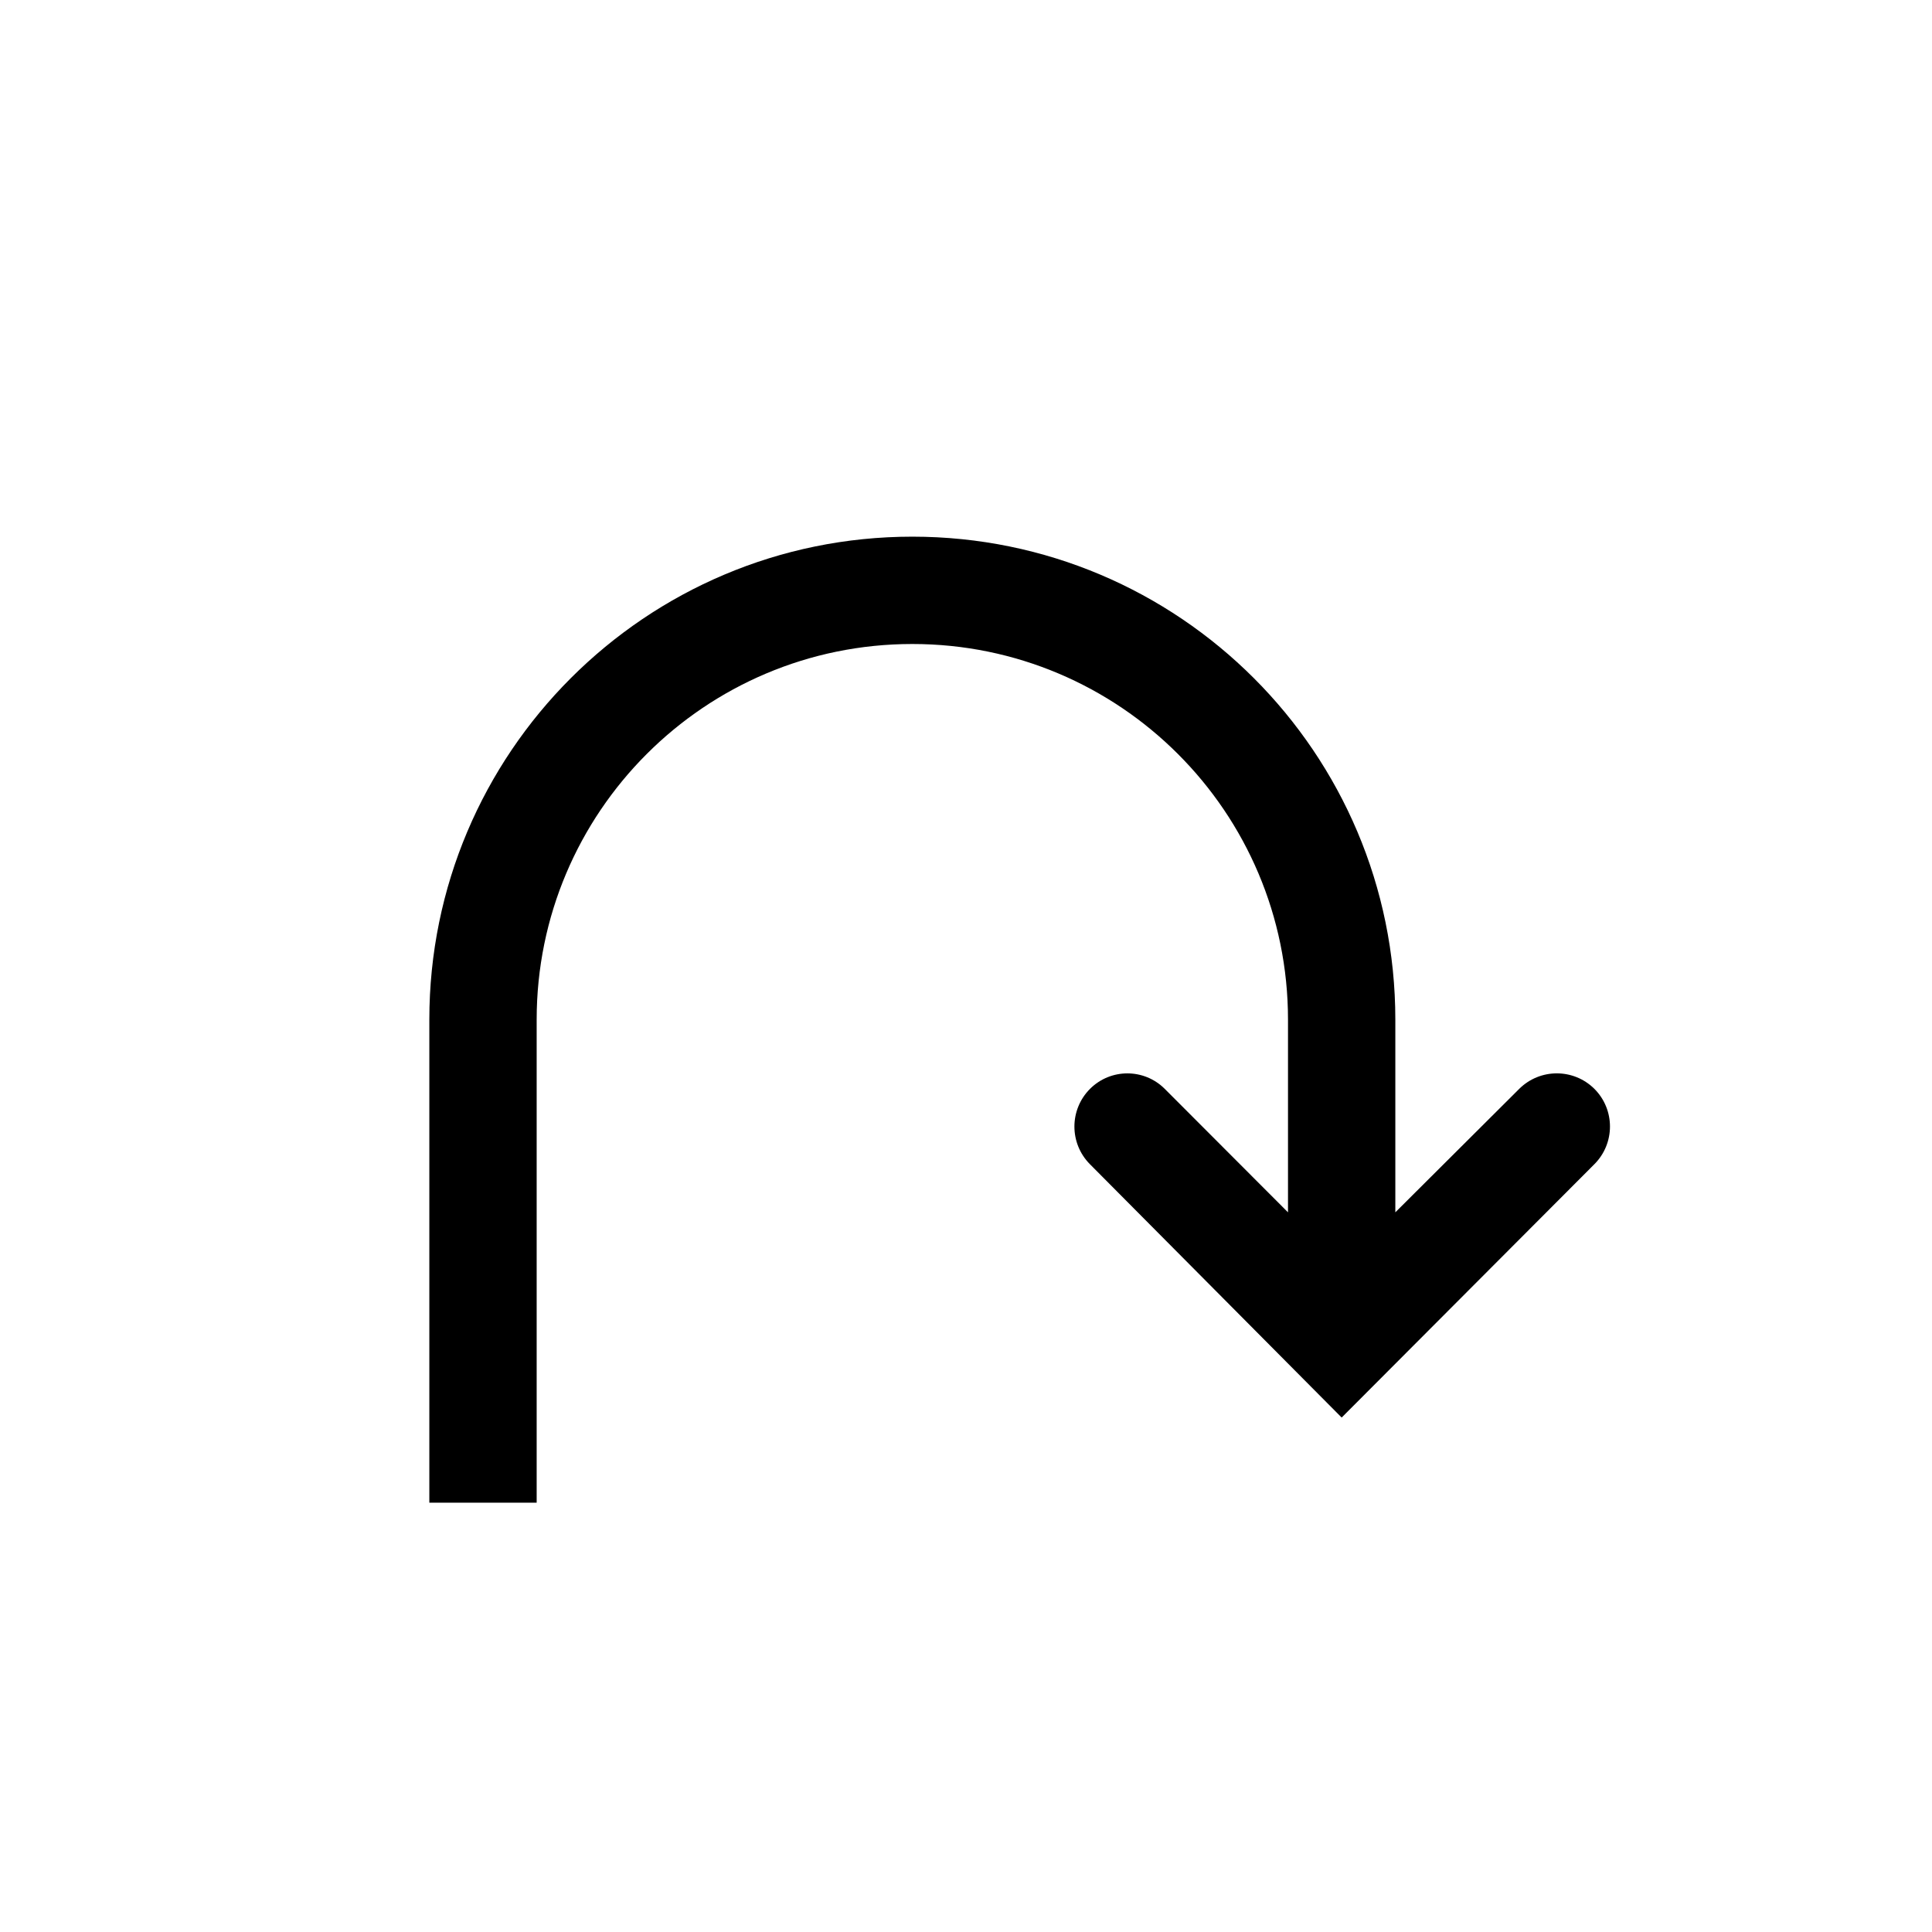
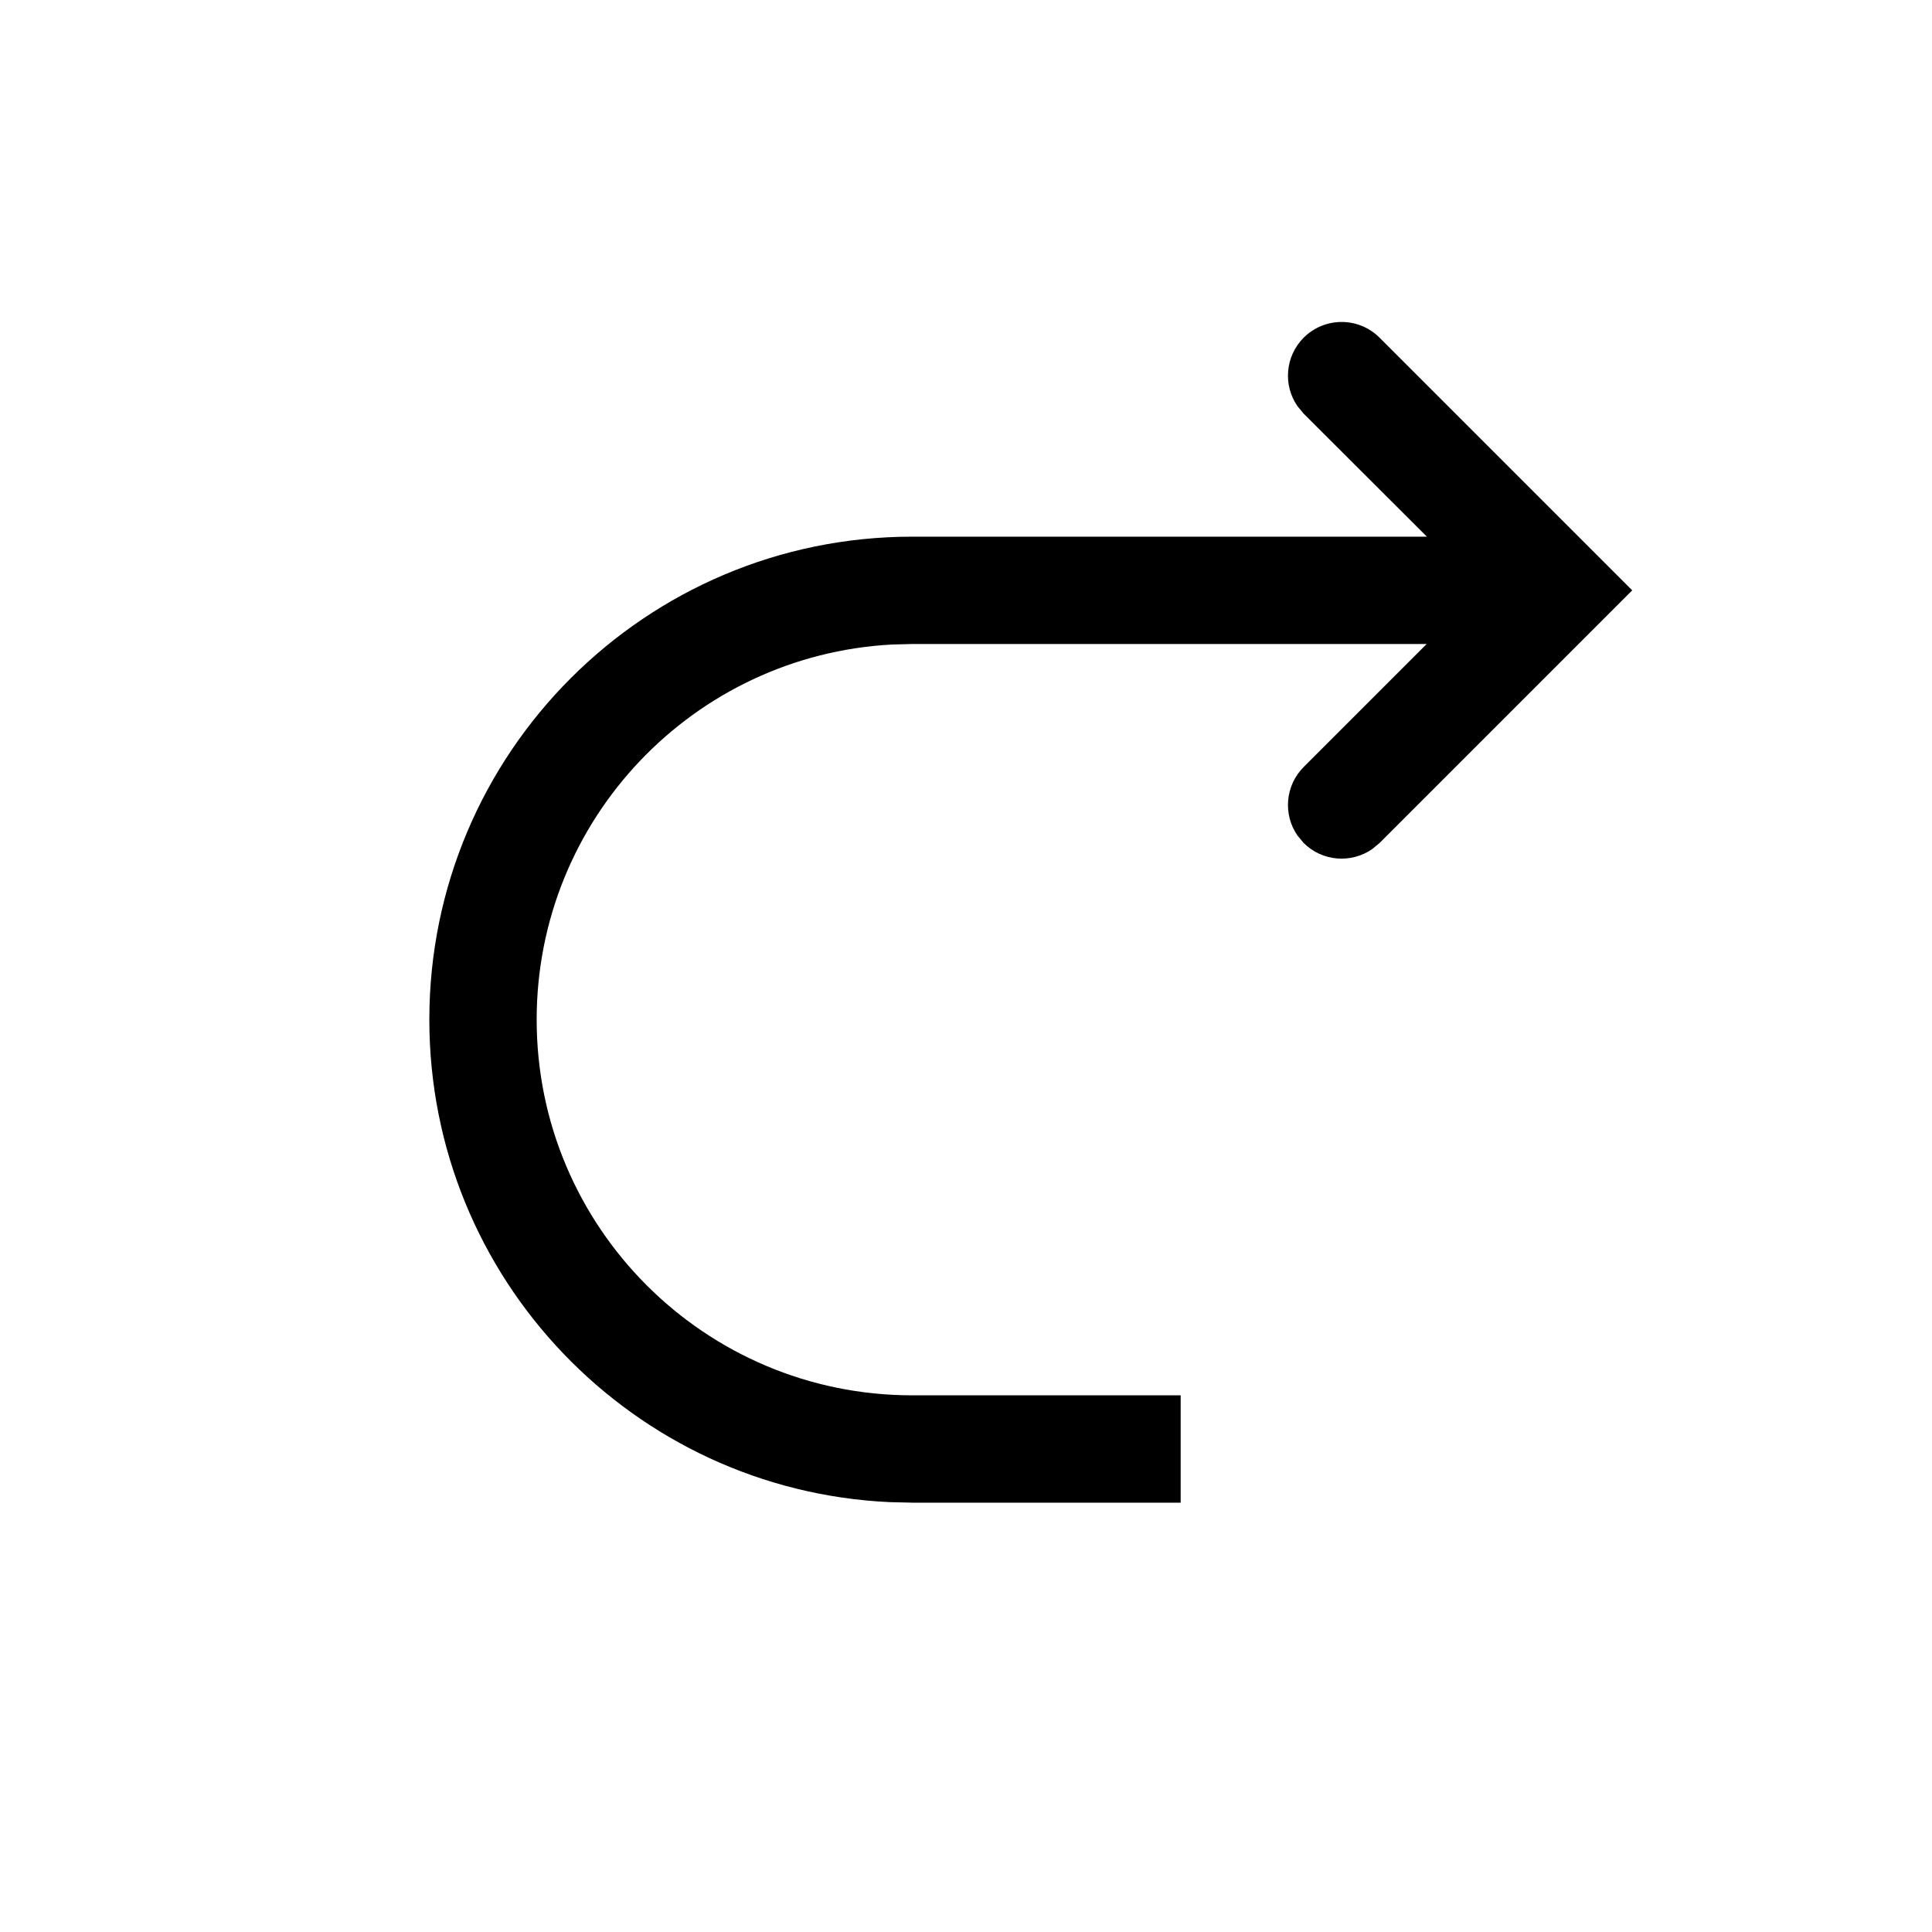
<svg xmlns="http://www.w3.org/2000/svg" width="18" height="18" viewBox="0 0 18 18">
-   <path d="M12,11.295 L12,9.5 C12,7.567 10.433,6 8.5,6 C6.567,6 5,7.567 5,9.5 L5,14 L4,14 L4,9.5 C4,7.015 6.015,5 8.5,5 C10.985,5 13,7.015 13,9.5 L13,11.295 L14.154,10.145 C14.348,9.952 14.661,9.952 14.855,10.145 C15.048,10.339 15.048,10.652 14.855,10.846 L12.5,13.207 L10.154,10.846 C9.962,10.652 9.962,10.339 10.155,10.145 C10.347,9.953 10.658,9.952 10.851,10.144 L12,11.295 Z" />
+   <path d="M7.061,7.146 C7.234,7.32 7.254,7.589 7.119,7.784 L7.061,7.854 C6.887,8.027 6.618,8.046 6.423,7.911 L6.354,7.854 L4,5.5 L6.354,3.146 C6.549,2.951 6.865,2.951 7.061,3.146 C7.234,3.32 7.254,3.589 7.119,3.784 L7.061,3.854 L5.913,5 L10.707,5 C13.192,5 15.207,7.015 15.207,9.5 C15.207,11.914 13.306,13.884 10.919,13.995 L10.707,14 L8.207,14 L8.207,13 L10.707,13 C12.64,13 14.207,11.433 14.207,9.5 C14.207,7.631 12.743,6.105 10.899,6.005 L10.707,6 L5.915,6 L7.061,7.146 Z" transform="matrix(-1 0 0 1 19.207 0)" />
</svg>
